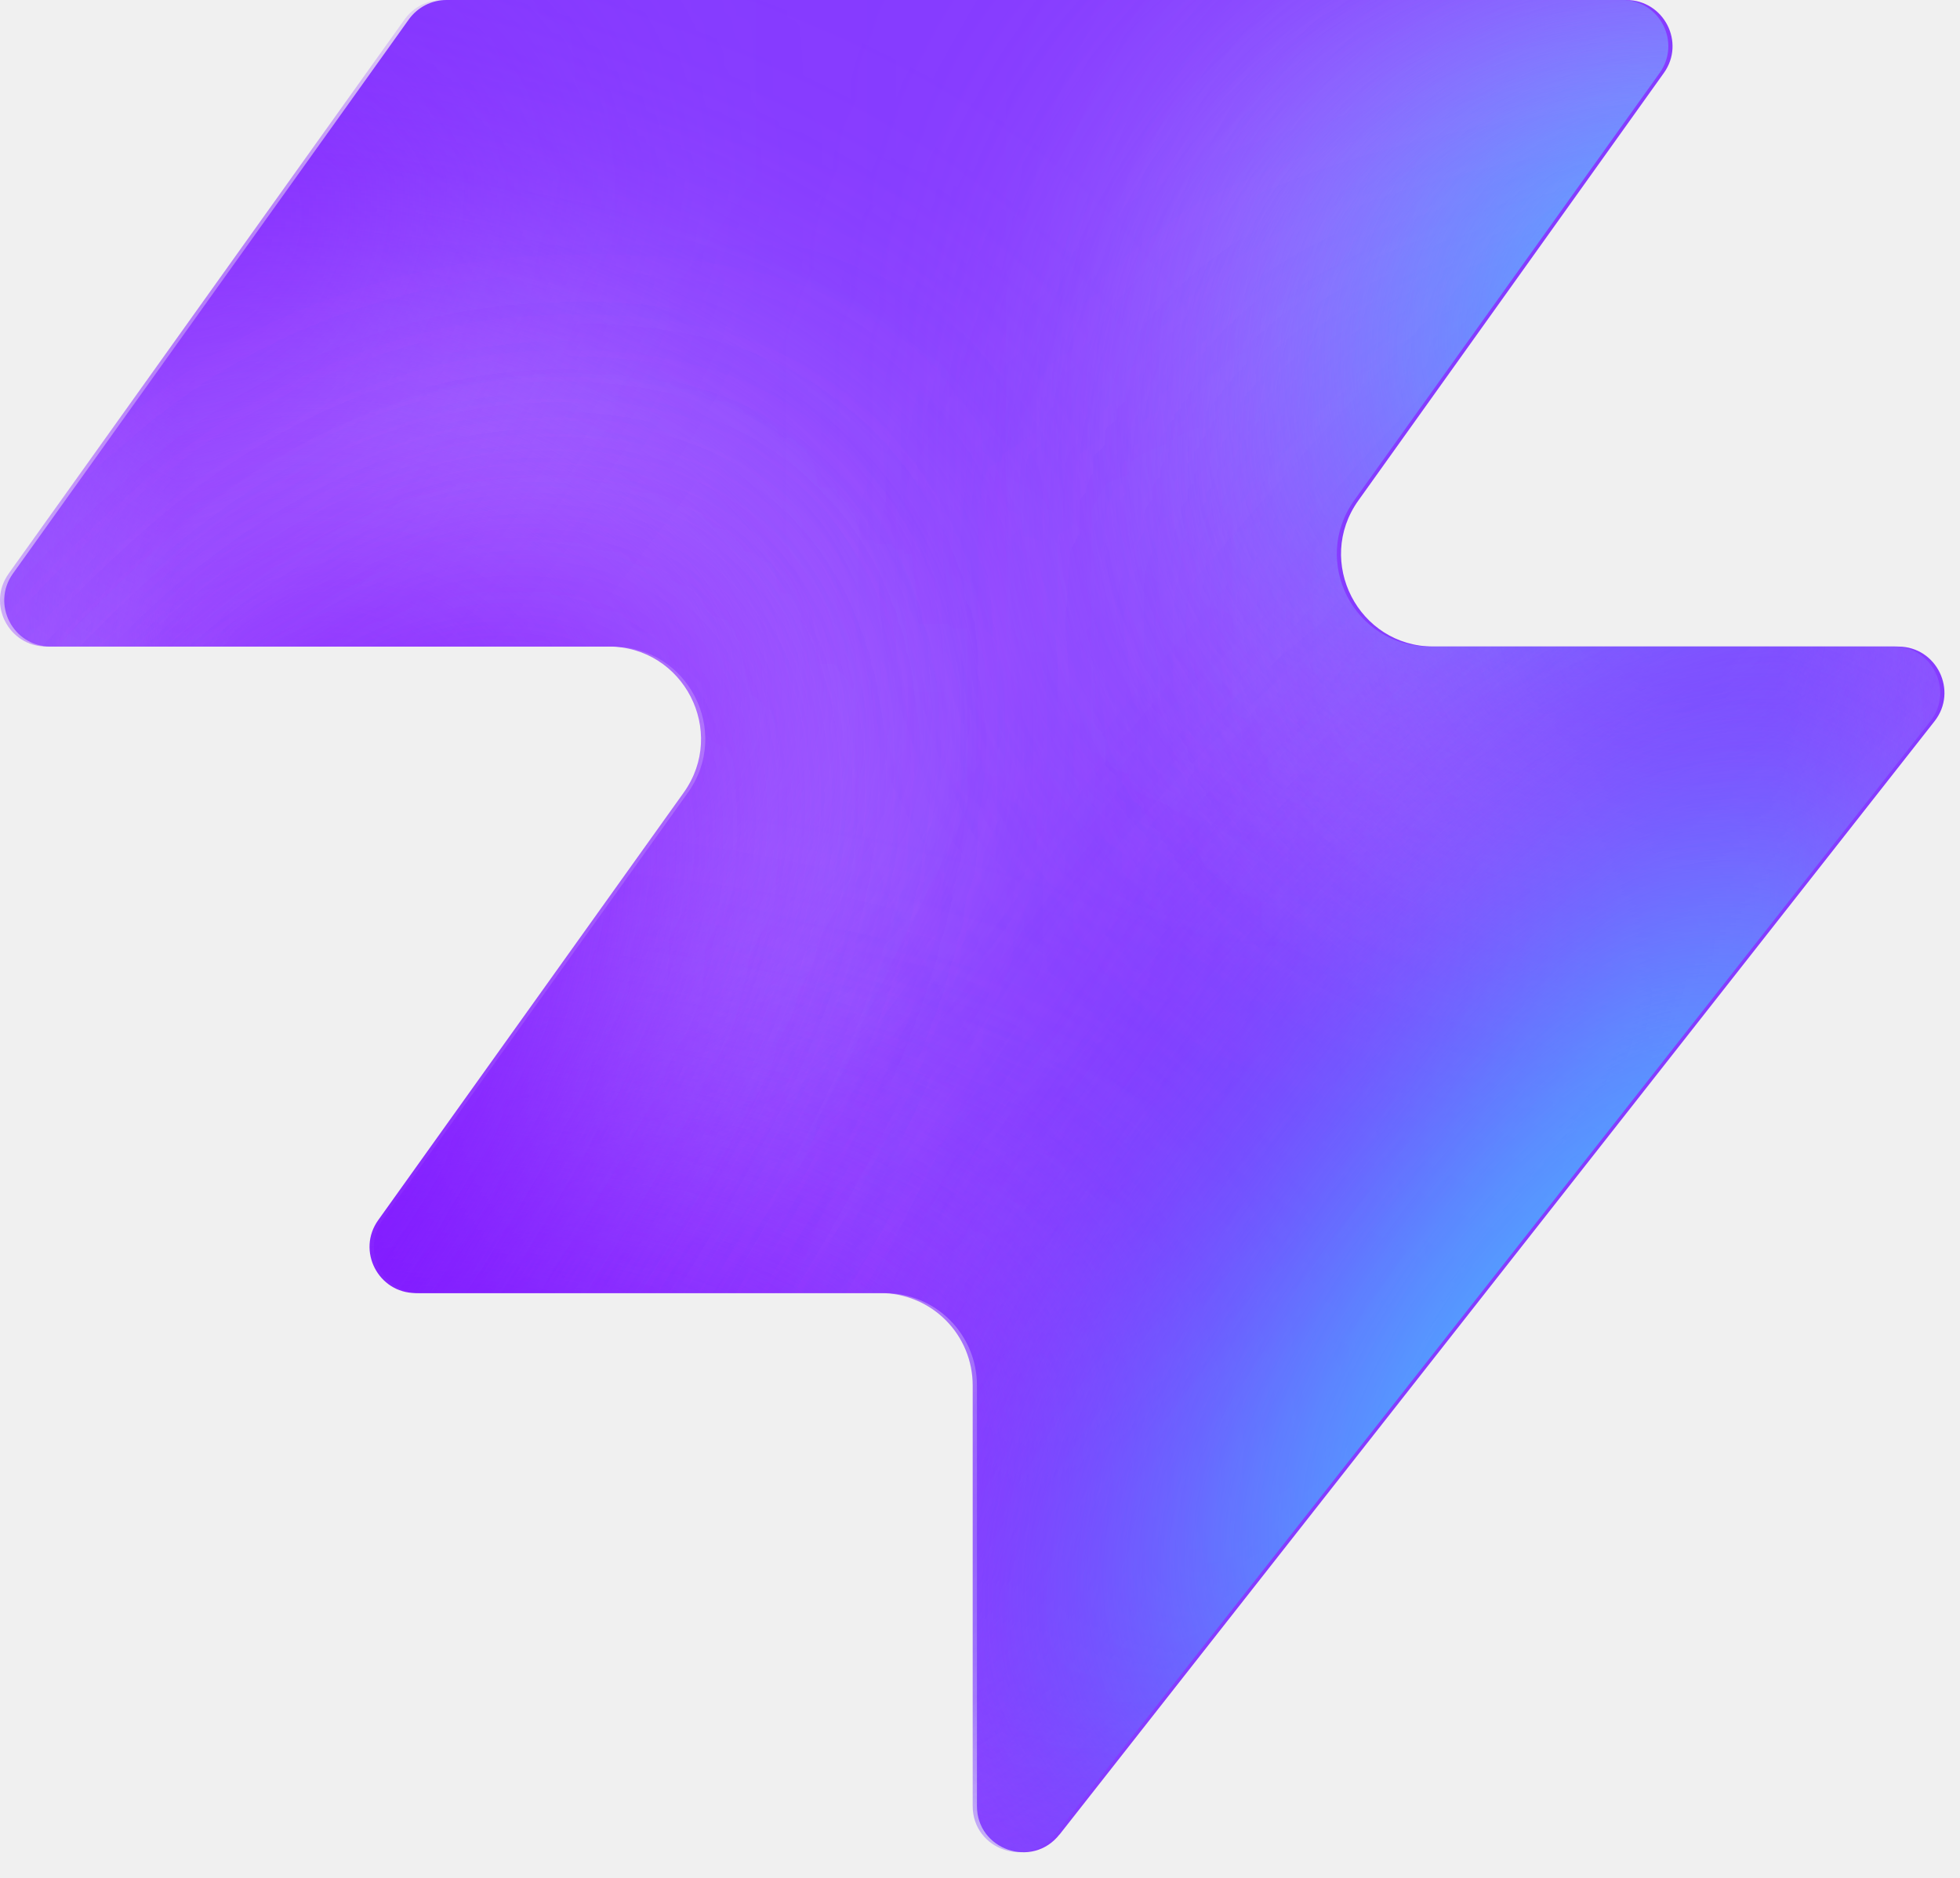
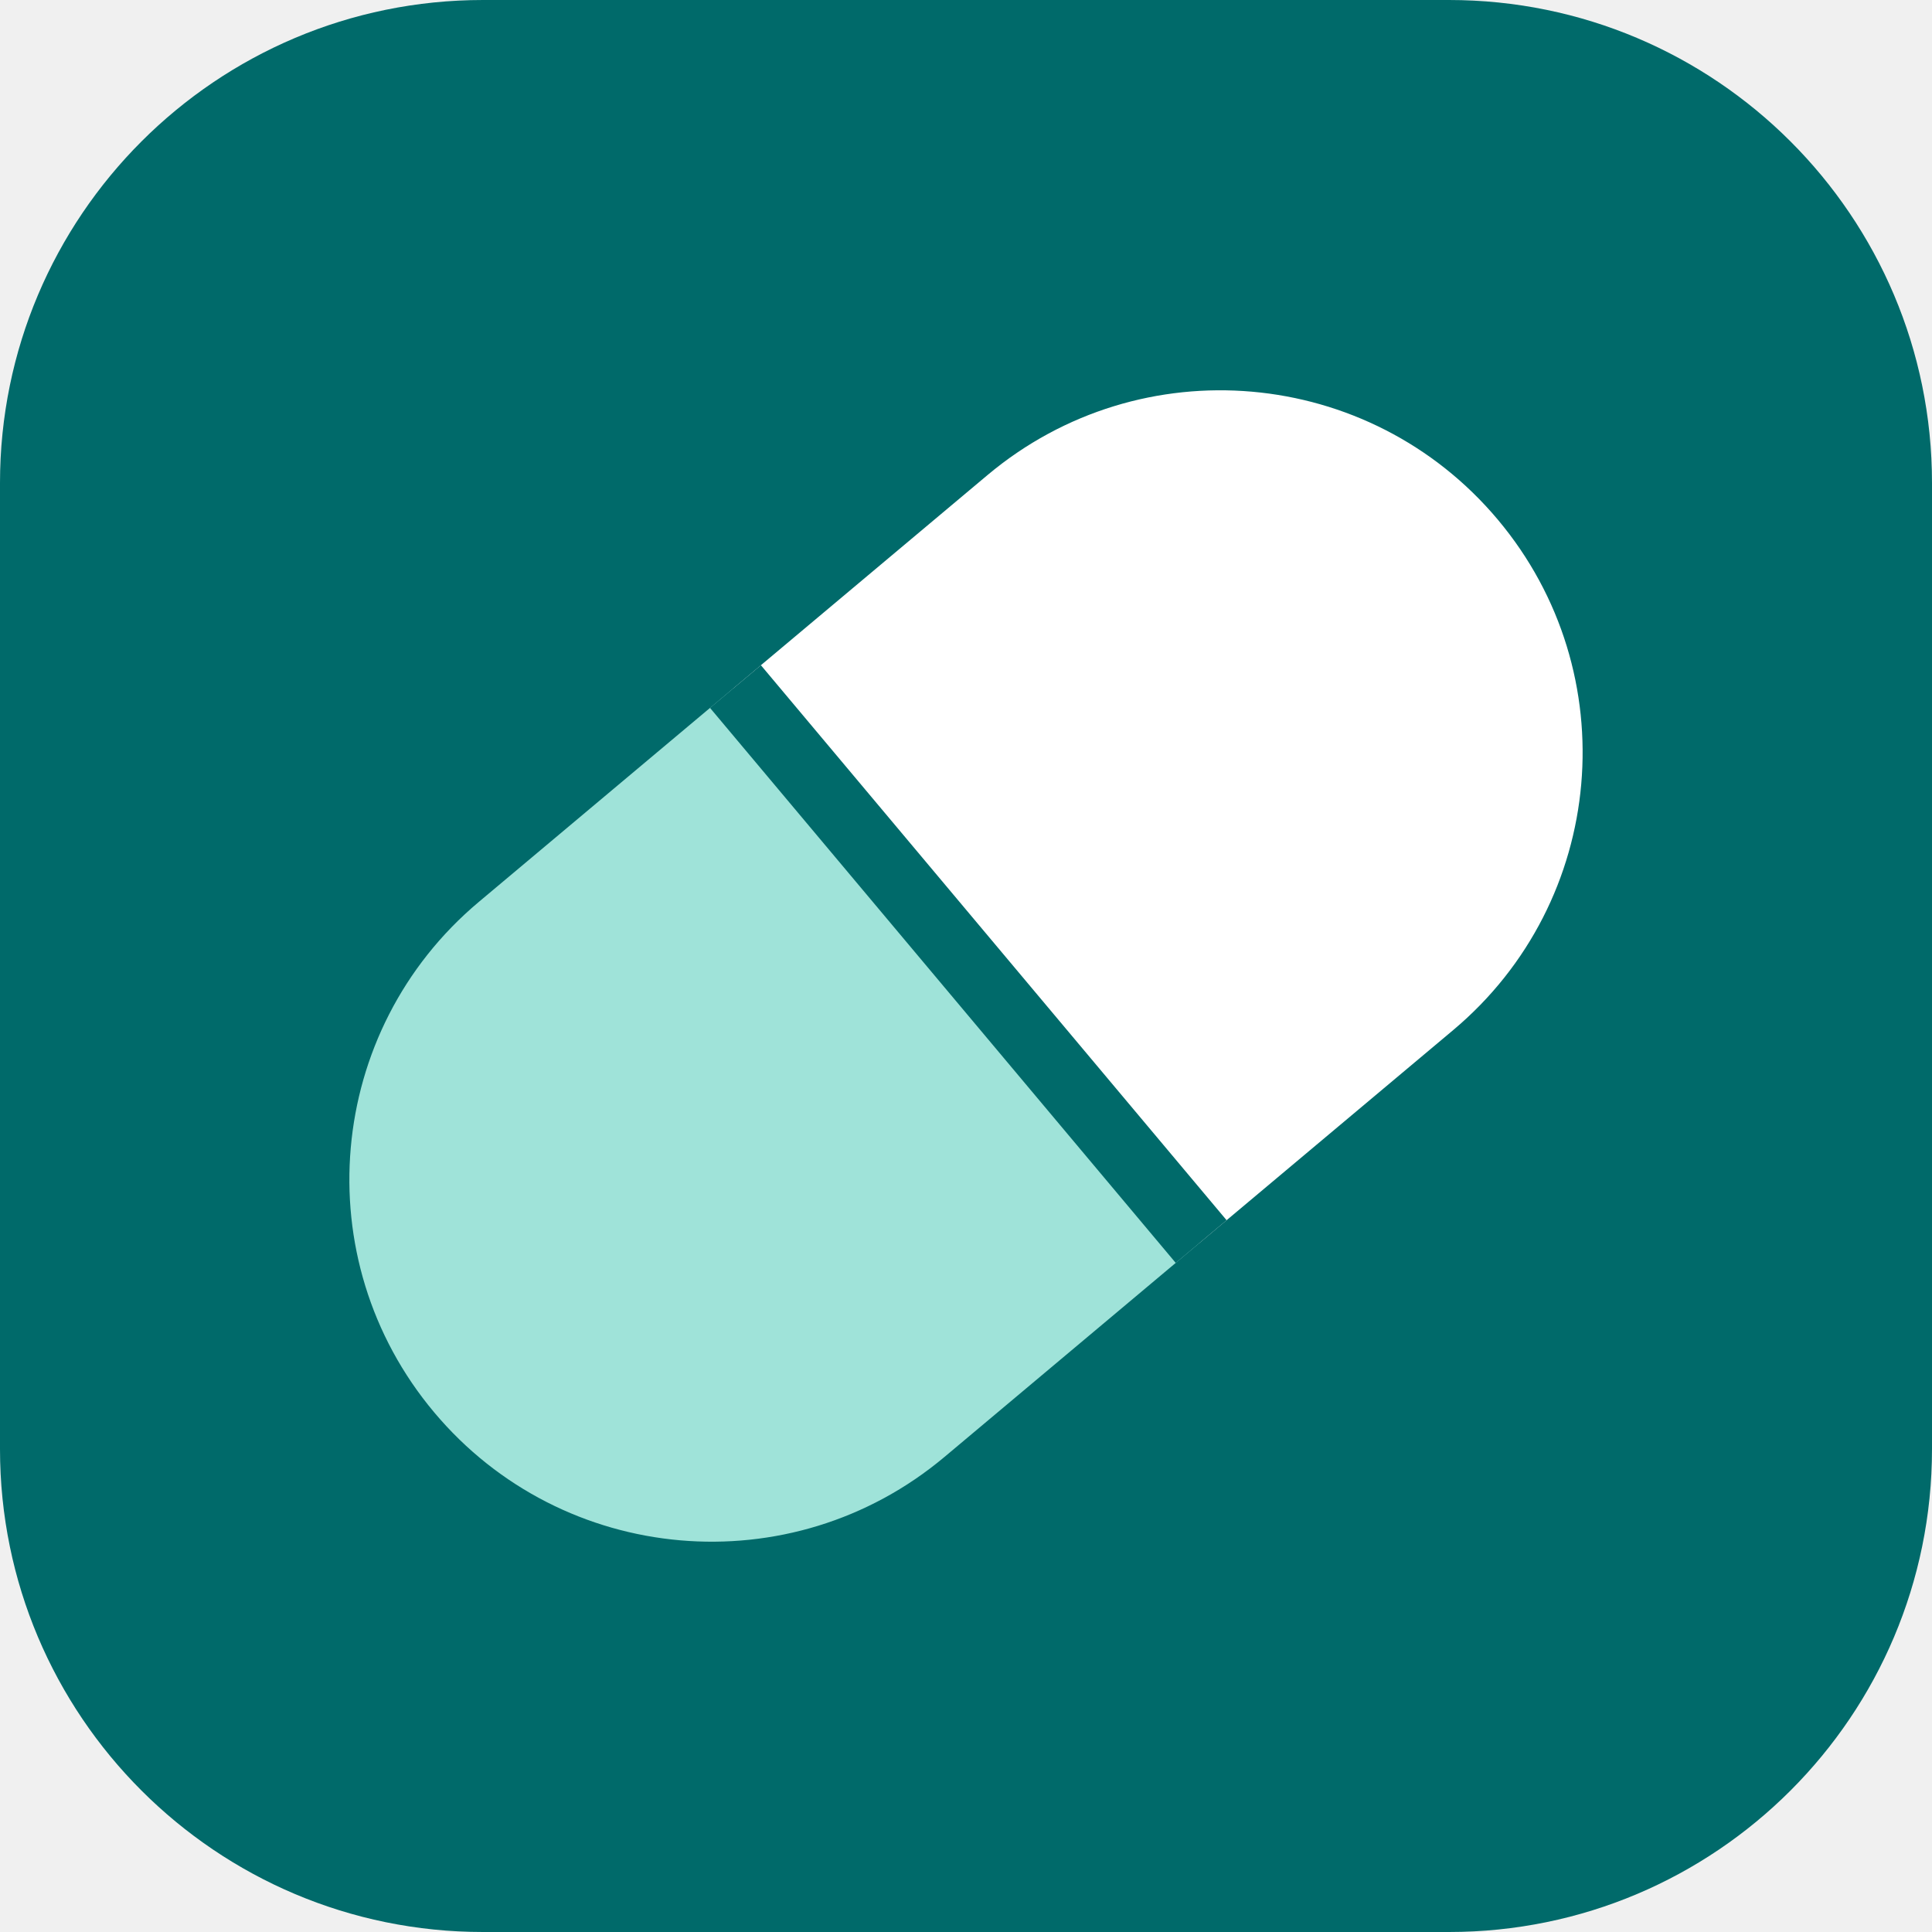
- <svg xmlns="http://www.w3.org/2000/svg" width="48" height="46" fill="none" viewBox="0 0 48 46">
-   <path fill="#863bff" d="M25.946 44.938c-.664.845-2.021.375-2.021-.698V33.937a2.26 2.26 0 0 0-2.262-2.262H10.287c-.92 0-1.456-1.04-.92-1.788l7.48-10.471c1.07-1.497 0-3.578-1.842-3.578H1.237c-.92 0-1.456-1.04-.92-1.788L10.013.474c.214-.297.556-.474.92-.474h28.894c.92 0 1.456 1.04.92 1.788l-7.48 10.471c-1.07 1.498 0 3.579 1.842 3.579h11.377c.943 0 1.473 1.088.89 1.83L25.947 44.94z" style="fill:#863bff;fill:color(display-p3 .525 .23 1);fill-opacity:1" />
-   <mask id="a" width="48" height="46" x="0" y="0" maskUnits="userSpaceOnUse" style="mask-type:alpha">
-     <path fill="#000" d="M25.842 44.938c-.664.844-2.021.375-2.021-.698V33.937a2.26 2.26 0 0 0-2.262-2.262H10.183c-.92 0-1.456-1.04-.92-1.788l7.48-10.471c1.07-1.498 0-3.579-1.842-3.579H1.133c-.92 0-1.456-1.04-.92-1.787L9.91.473c.214-.297.556-.474.92-.474h28.894c.92 0 1.456 1.04.92 1.788l-7.48 10.471c-1.07 1.498 0 3.578 1.842 3.578h11.377c.943 0 1.473 1.088.89 1.832L25.843 44.94z" style="fill:#000;fill-opacity:1" />
-   </mask>
-   <g mask="url(#a)">
-     <g filter="url(#b)">
-       <ellipse cx="5.508" cy="14.704" fill="#ede6ff" rx="5.508" ry="14.704" style="fill:#ede6ff;fill:color(display-p3 .927 .903 1);fill-opacity:1" transform="matrix(.00324 1 1 -.00324 -4.47 31.516)" />
-     </g>
-     <g filter="url(#c)">
-       <ellipse cx="10.399" cy="29.851" fill="#ede6ff" rx="10.399" ry="29.851" style="fill:#ede6ff;fill:color(display-p3 .927 .903 1);fill-opacity:1" transform="matrix(.00324 1 1 -.00324 -39.328 7.883)" />
-     </g>
-     <g filter="url(#d)">
-       <ellipse cx="5.508" cy="30.487" fill="#7e14ff" rx="5.508" ry="30.487" style="fill:#7e14ff;fill:color(display-p3 .492 .077 1);fill-opacity:1" transform="rotate(89.814 -25.913 -14.639)scale(1 -1)" />
-     </g>
-     <g filter="url(#e)">
-       <ellipse cx="5.508" cy="30.599" fill="#7e14ff" rx="5.508" ry="30.599" style="fill:#7e14ff;fill:color(display-p3 .492 .077 1);fill-opacity:1" transform="rotate(89.814 -32.644 -3.334)scale(1 -1)" />
-     </g>
-     <g filter="url(#f)">
-       <ellipse cx="5.508" cy="30.599" fill="#7e14ff" rx="5.508" ry="30.599" style="fill:#7e14ff;fill:color(display-p3 .492 .077 1);fill-opacity:1" transform="matrix(.00324 1 1 -.00324 -34.34 30.47)" />
-     </g>
-     <g filter="url(#g)">
-       <ellipse cx="14.072" cy="22.078" fill="#ede6ff" rx="14.072" ry="22.078" style="fill:#ede6ff;fill:color(display-p3 .927 .903 1);fill-opacity:1" transform="rotate(93.35 24.506 48.493)scale(-1 1)" />
-     </g>
-     <g filter="url(#h)">
-       <ellipse cx="3.47" cy="21.501" fill="#7e14ff" rx="3.47" ry="21.501" style="fill:#7e14ff;fill:color(display-p3 .492 .077 1);fill-opacity:1" transform="rotate(89.009 28.708 47.59)scale(-1 1)" />
-     </g>
-     <g filter="url(#i)">
-       <ellipse cx="3.47" cy="21.501" fill="#7e14ff" rx="3.47" ry="21.501" style="fill:#7e14ff;fill:color(display-p3 .492 .077 1);fill-opacity:1" transform="rotate(89.009 28.708 47.59)scale(-1 1)" />
-     </g>
-     <g filter="url(#j)">
-       <ellipse cx=".387" cy="8.972" fill="#7e14ff" rx="4.407" ry="29.108" style="fill:#7e14ff;fill:color(display-p3 .492 .077 1);fill-opacity:1" transform="rotate(39.51 .387 8.972)" />
-     </g>
-     <g filter="url(#k)">
-       <ellipse cx="47.523" cy="-6.092" fill="#7e14ff" rx="4.407" ry="29.108" style="fill:#7e14ff;fill:color(display-p3 .492 .077 1);fill-opacity:1" transform="rotate(37.892 47.523 -6.092)" />
-     </g>
-     <g filter="url(#l)">
-       <ellipse cx="41.412" cy="6.333" fill="#47bfff" rx="5.971" ry="9.665" style="fill:#47bfff;fill:color(display-p3 .28 .748 1);fill-opacity:1" transform="rotate(37.892 41.412 6.333)" />
-     </g>
-     <g filter="url(#m)">
-       <ellipse cx="-1.879" cy="38.332" fill="#7e14ff" rx="4.407" ry="29.108" style="fill:#7e14ff;fill:color(display-p3 .492 .077 1);fill-opacity:1" transform="rotate(37.892 -1.88 38.332)" />
-     </g>
-     <g filter="url(#n)">
-       <ellipse cx="-1.879" cy="38.332" fill="#7e14ff" rx="4.407" ry="29.108" style="fill:#7e14ff;fill:color(display-p3 .492 .077 1);fill-opacity:1" transform="rotate(37.892 -1.88 38.332)" />
-     </g>
-     <g filter="url(#o)">
-       <ellipse cx="35.651" cy="29.907" fill="#7e14ff" rx="4.407" ry="29.108" style="fill:#7e14ff;fill:color(display-p3 .492 .077 1);fill-opacity:1" transform="rotate(37.892 35.651 29.907)" />
-     </g>
-     <g filter="url(#p)">
-       <ellipse cx="38.418" cy="32.4" fill="#47bfff" rx="5.971" ry="15.297" style="fill:#47bfff;fill:color(display-p3 .28 .748 1);fill-opacity:1" transform="rotate(37.892 38.418 32.4)" />
-     </g>
+ <svg xmlns="http://www.w3.org/2000/svg" viewBox="0 0 64 64">
+   <rect width="64" height="64" rx="16" fill="#006A6A" />
+   <g transform="rotate(-40 32 32)">
+     <path d="M21 20h11v24H21a12 12 0 0 1 0-24z" fill="#9FE3D9" />
+     <path d="M32 20h11a12 12 0 0 1 0 24H32z" fill="#FFFFFF" />
+     <rect x="31" y="20" width="2.2" height="24" fill="#006A6A" />
  </g>
-   <defs>
-     <filter id="b" width="60.045" height="41.654" x="-19.77" y="16.149" color-interpolation-filters="sRGB" filterUnits="userSpaceOnUse">
-       <feFlood flood-opacity="0" result="BackgroundImageFix" />
-       <feBlend in="SourceGraphic" in2="BackgroundImageFix" result="shape" />
-       <feGaussianBlur result="effect1_foregroundBlur_2002_17158" stdDeviation="7.659" />
-     </filter>
-     <filter id="c" width="90.34" height="51.437" x="-54.613" y="-7.533" color-interpolation-filters="sRGB" filterUnits="userSpaceOnUse">
-       <feFlood flood-opacity="0" result="BackgroundImageFix" />
-       <feBlend in="SourceGraphic" in2="BackgroundImageFix" result="shape" />
-       <feGaussianBlur result="effect1_foregroundBlur_2002_17158" stdDeviation="7.659" />
-     </filter>
-     <filter id="d" width="79.355" height="29.4" x="-49.64" y="2.03" color-interpolation-filters="sRGB" filterUnits="userSpaceOnUse">
-       <feFlood flood-opacity="0" result="BackgroundImageFix" />
-       <feBlend in="SourceGraphic" in2="BackgroundImageFix" result="shape" />
-       <feGaussianBlur result="effect1_foregroundBlur_2002_17158" stdDeviation="4.596" />
-     </filter>
-     <filter id="e" width="79.579" height="29.4" x="-45.045" y="20.029" color-interpolation-filters="sRGB" filterUnits="userSpaceOnUse">
-       <feFlood flood-opacity="0" result="BackgroundImageFix" />
-       <feBlend in="SourceGraphic" in2="BackgroundImageFix" result="shape" />
-       <feGaussianBlur result="effect1_foregroundBlur_2002_17158" stdDeviation="4.596" />
-     </filter>
-     <filter id="f" width="79.579" height="29.4" x="-43.513" y="21.178" color-interpolation-filters="sRGB" filterUnits="userSpaceOnUse">
-       <feFlood flood-opacity="0" result="BackgroundImageFix" />
-       <feBlend in="SourceGraphic" in2="BackgroundImageFix" result="shape" />
-       <feGaussianBlur result="effect1_foregroundBlur_2002_17158" stdDeviation="4.596" />
-     </filter>
-     <filter id="g" width="74.749" height="58.852" x="15.756" y="-17.901" color-interpolation-filters="sRGB" filterUnits="userSpaceOnUse">
-       <feFlood flood-opacity="0" result="BackgroundImageFix" />
-       <feBlend in="SourceGraphic" in2="BackgroundImageFix" result="shape" />
-       <feGaussianBlur result="effect1_foregroundBlur_2002_17158" stdDeviation="7.659" />
-     </filter>
-     <filter id="h" width="61.377" height="25.362" x="23.548" y="2.284" color-interpolation-filters="sRGB" filterUnits="userSpaceOnUse">
-       <feFlood flood-opacity="0" result="BackgroundImageFix" />
-       <feBlend in="SourceGraphic" in2="BackgroundImageFix" result="shape" />
-       <feGaussianBlur result="effect1_foregroundBlur_2002_17158" stdDeviation="4.596" />
-     </filter>
-     <filter id="i" width="61.377" height="25.362" x="23.548" y="2.284" color-interpolation-filters="sRGB" filterUnits="userSpaceOnUse">
-       <feFlood flood-opacity="0" result="BackgroundImageFix" />
-       <feBlend in="SourceGraphic" in2="BackgroundImageFix" result="shape" />
-       <feGaussianBlur result="effect1_foregroundBlur_2002_17158" stdDeviation="4.596" />
-     </filter>
-     <filter id="j" width="56.045" height="63.649" x="-27.636" y="-22.853" color-interpolation-filters="sRGB" filterUnits="userSpaceOnUse">
-       <feFlood flood-opacity="0" result="BackgroundImageFix" />
-       <feBlend in="SourceGraphic" in2="BackgroundImageFix" result="shape" />
-       <feGaussianBlur result="effect1_foregroundBlur_2002_17158" stdDeviation="4.596" />
-     </filter>
-     <filter id="k" width="54.814" height="64.646" x="20.116" y="-38.415" color-interpolation-filters="sRGB" filterUnits="userSpaceOnUse">
-       <feFlood flood-opacity="0" result="BackgroundImageFix" />
-       <feBlend in="SourceGraphic" in2="BackgroundImageFix" result="shape" />
-       <feGaussianBlur result="effect1_foregroundBlur_2002_17158" stdDeviation="4.596" />
-     </filter>
-     <filter id="l" width="33.541" height="35.313" x="24.641" y="-11.323" color-interpolation-filters="sRGB" filterUnits="userSpaceOnUse">
-       <feFlood flood-opacity="0" result="BackgroundImageFix" />
-       <feBlend in="SourceGraphic" in2="BackgroundImageFix" result="shape" />
-       <feGaussianBlur result="effect1_foregroundBlur_2002_17158" stdDeviation="4.596" />
-     </filter>
-     <filter id="m" width="54.814" height="64.646" x="-29.286" y="6.009" color-interpolation-filters="sRGB" filterUnits="userSpaceOnUse">
-       <feFlood flood-opacity="0" result="BackgroundImageFix" />
-       <feBlend in="SourceGraphic" in2="BackgroundImageFix" result="shape" />
-       <feGaussianBlur result="effect1_foregroundBlur_2002_17158" stdDeviation="4.596" />
-     </filter>
-     <filter id="n" width="54.814" height="64.646" x="-29.286" y="6.009" color-interpolation-filters="sRGB" filterUnits="userSpaceOnUse">
-       <feFlood flood-opacity="0" result="BackgroundImageFix" />
-       <feBlend in="SourceGraphic" in2="BackgroundImageFix" result="shape" />
-       <feGaussianBlur result="effect1_foregroundBlur_2002_17158" stdDeviation="4.596" />
-     </filter>
-     <filter id="o" width="54.814" height="64.646" x="8.244" y="-2.416" color-interpolation-filters="sRGB" filterUnits="userSpaceOnUse">
-       <feFlood flood-opacity="0" result="BackgroundImageFix" />
-       <feBlend in="SourceGraphic" in2="BackgroundImageFix" result="shape" />
-       <feGaussianBlur result="effect1_foregroundBlur_2002_17158" stdDeviation="4.596" />
-     </filter>
-     <filter id="p" width="39.409" height="43.623" x="18.713" y="10.588" color-interpolation-filters="sRGB" filterUnits="userSpaceOnUse">
-       <feFlood flood-opacity="0" result="BackgroundImageFix" />
-       <feBlend in="SourceGraphic" in2="BackgroundImageFix" result="shape" />
-       <feGaussianBlur result="effect1_foregroundBlur_2002_17158" stdDeviation="4.596" />
-     </filter>
-   </defs>
</svg>
